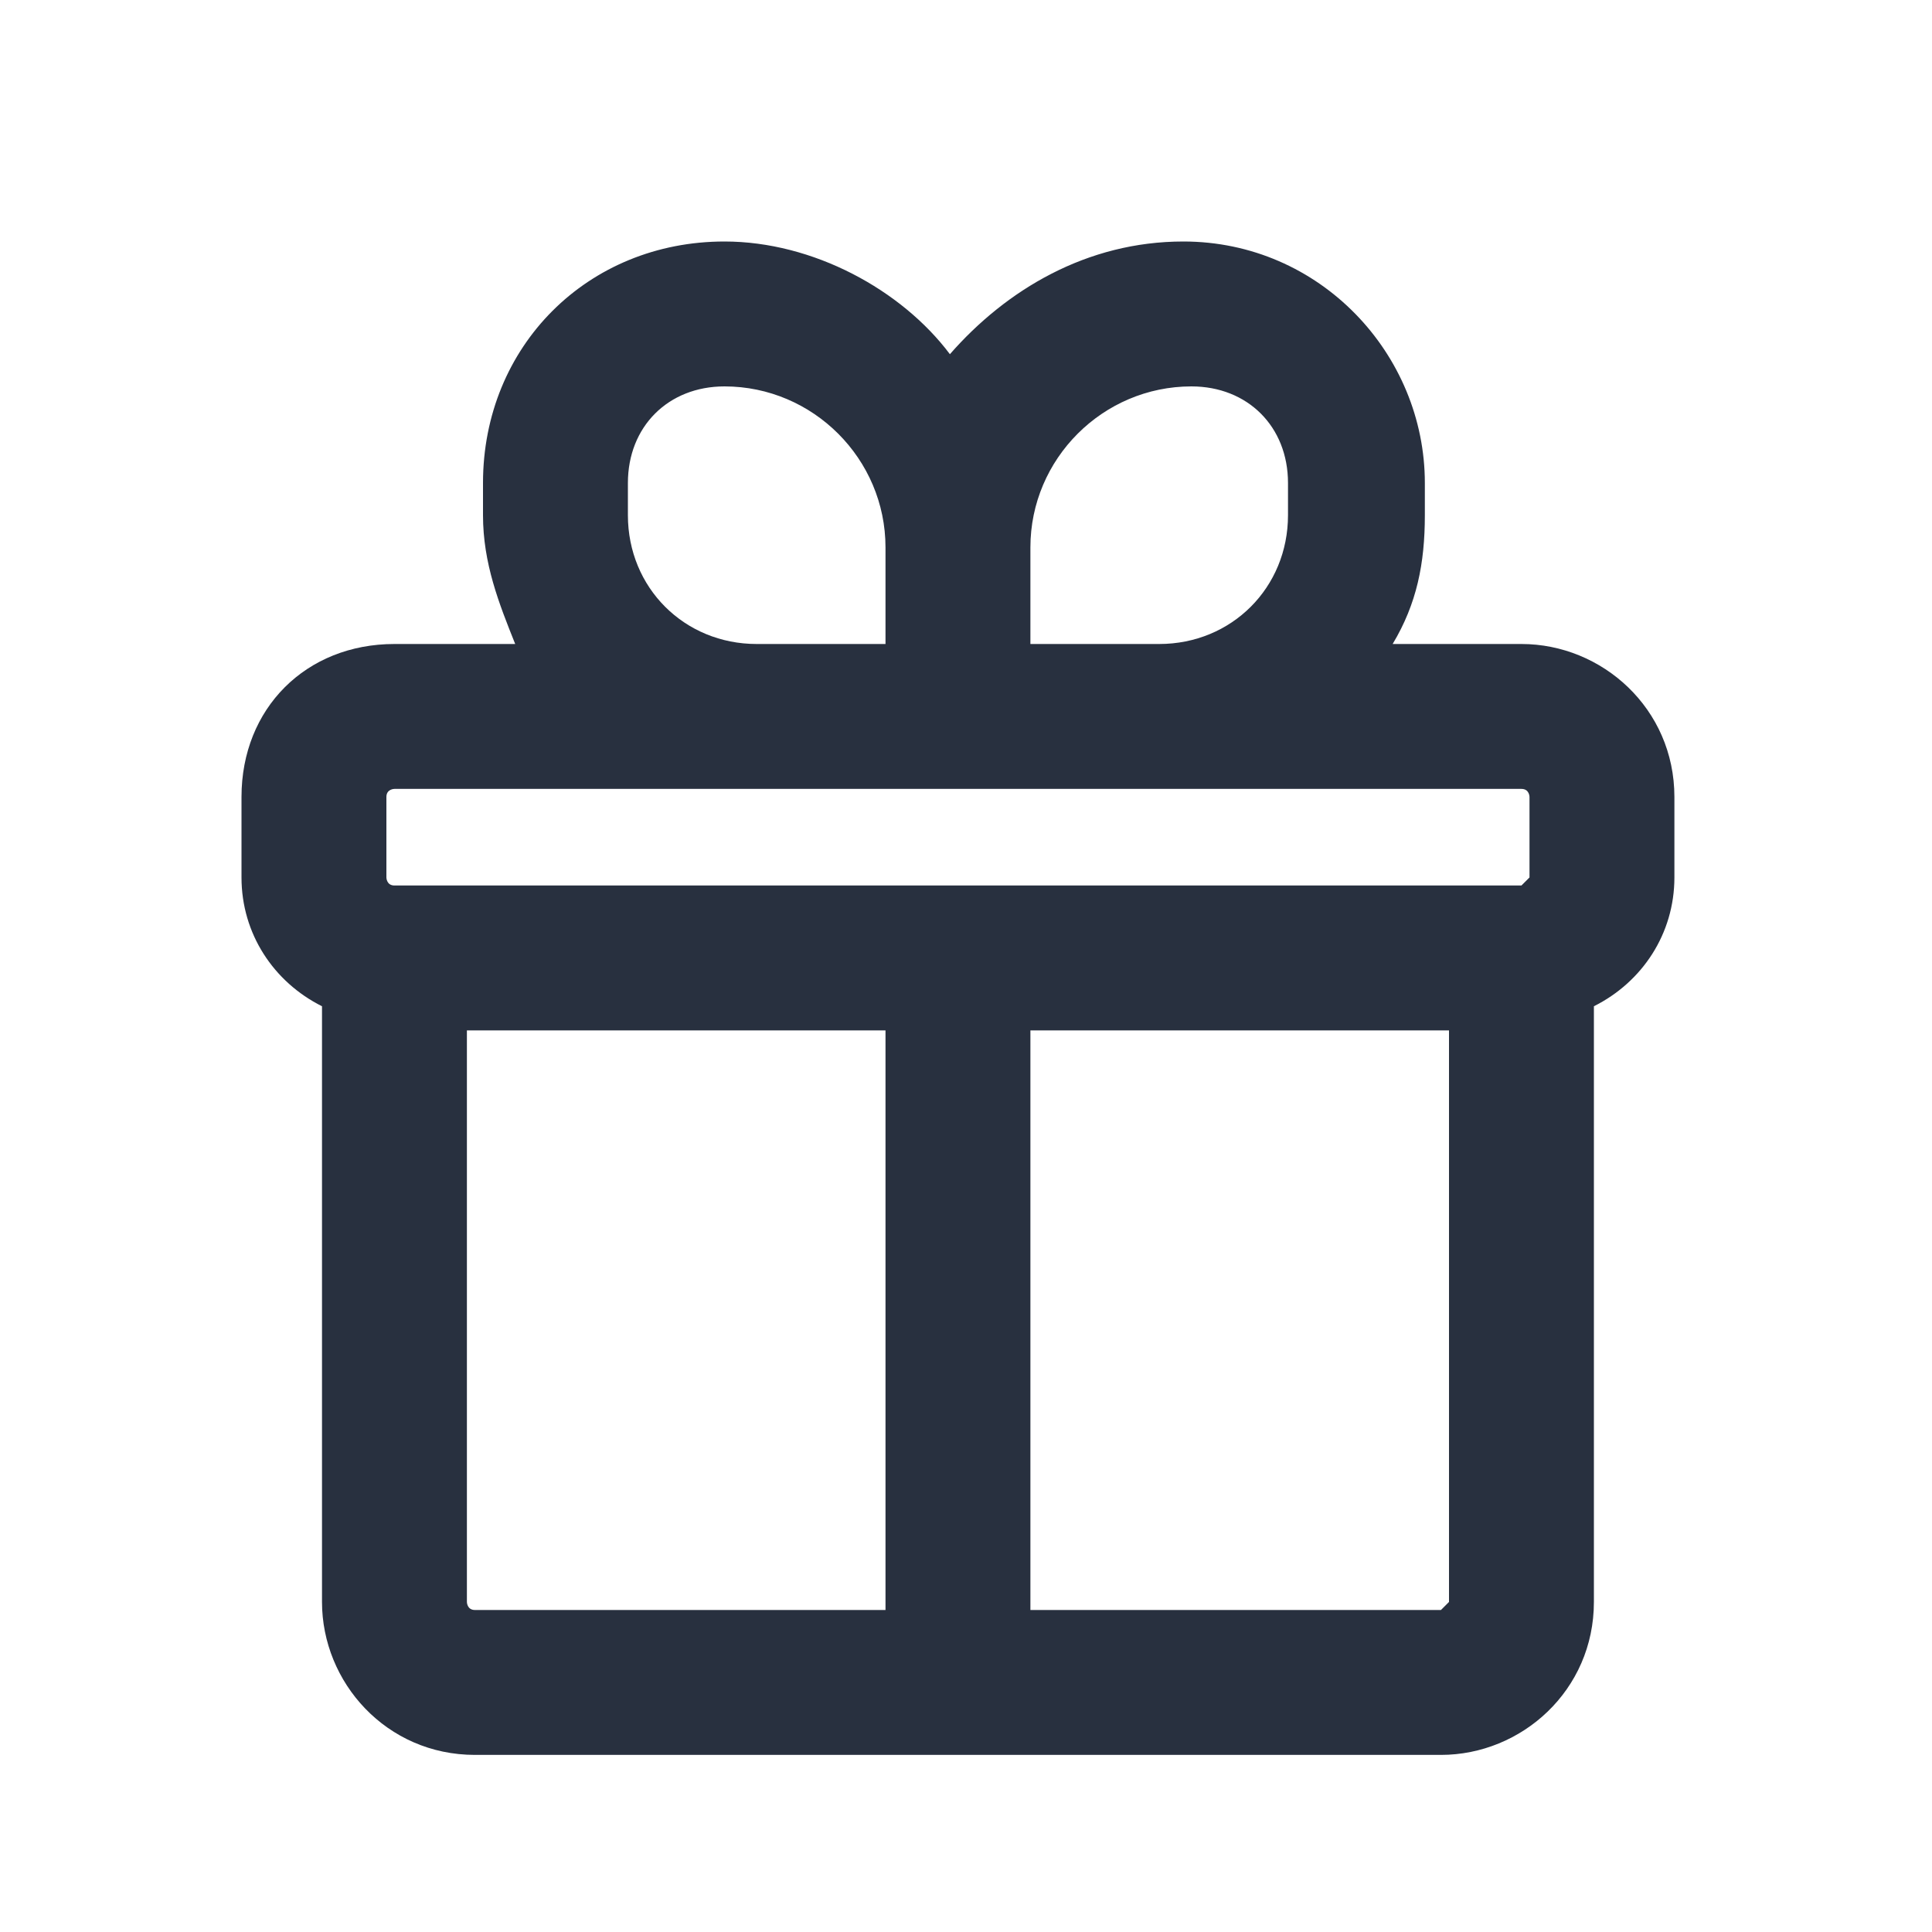
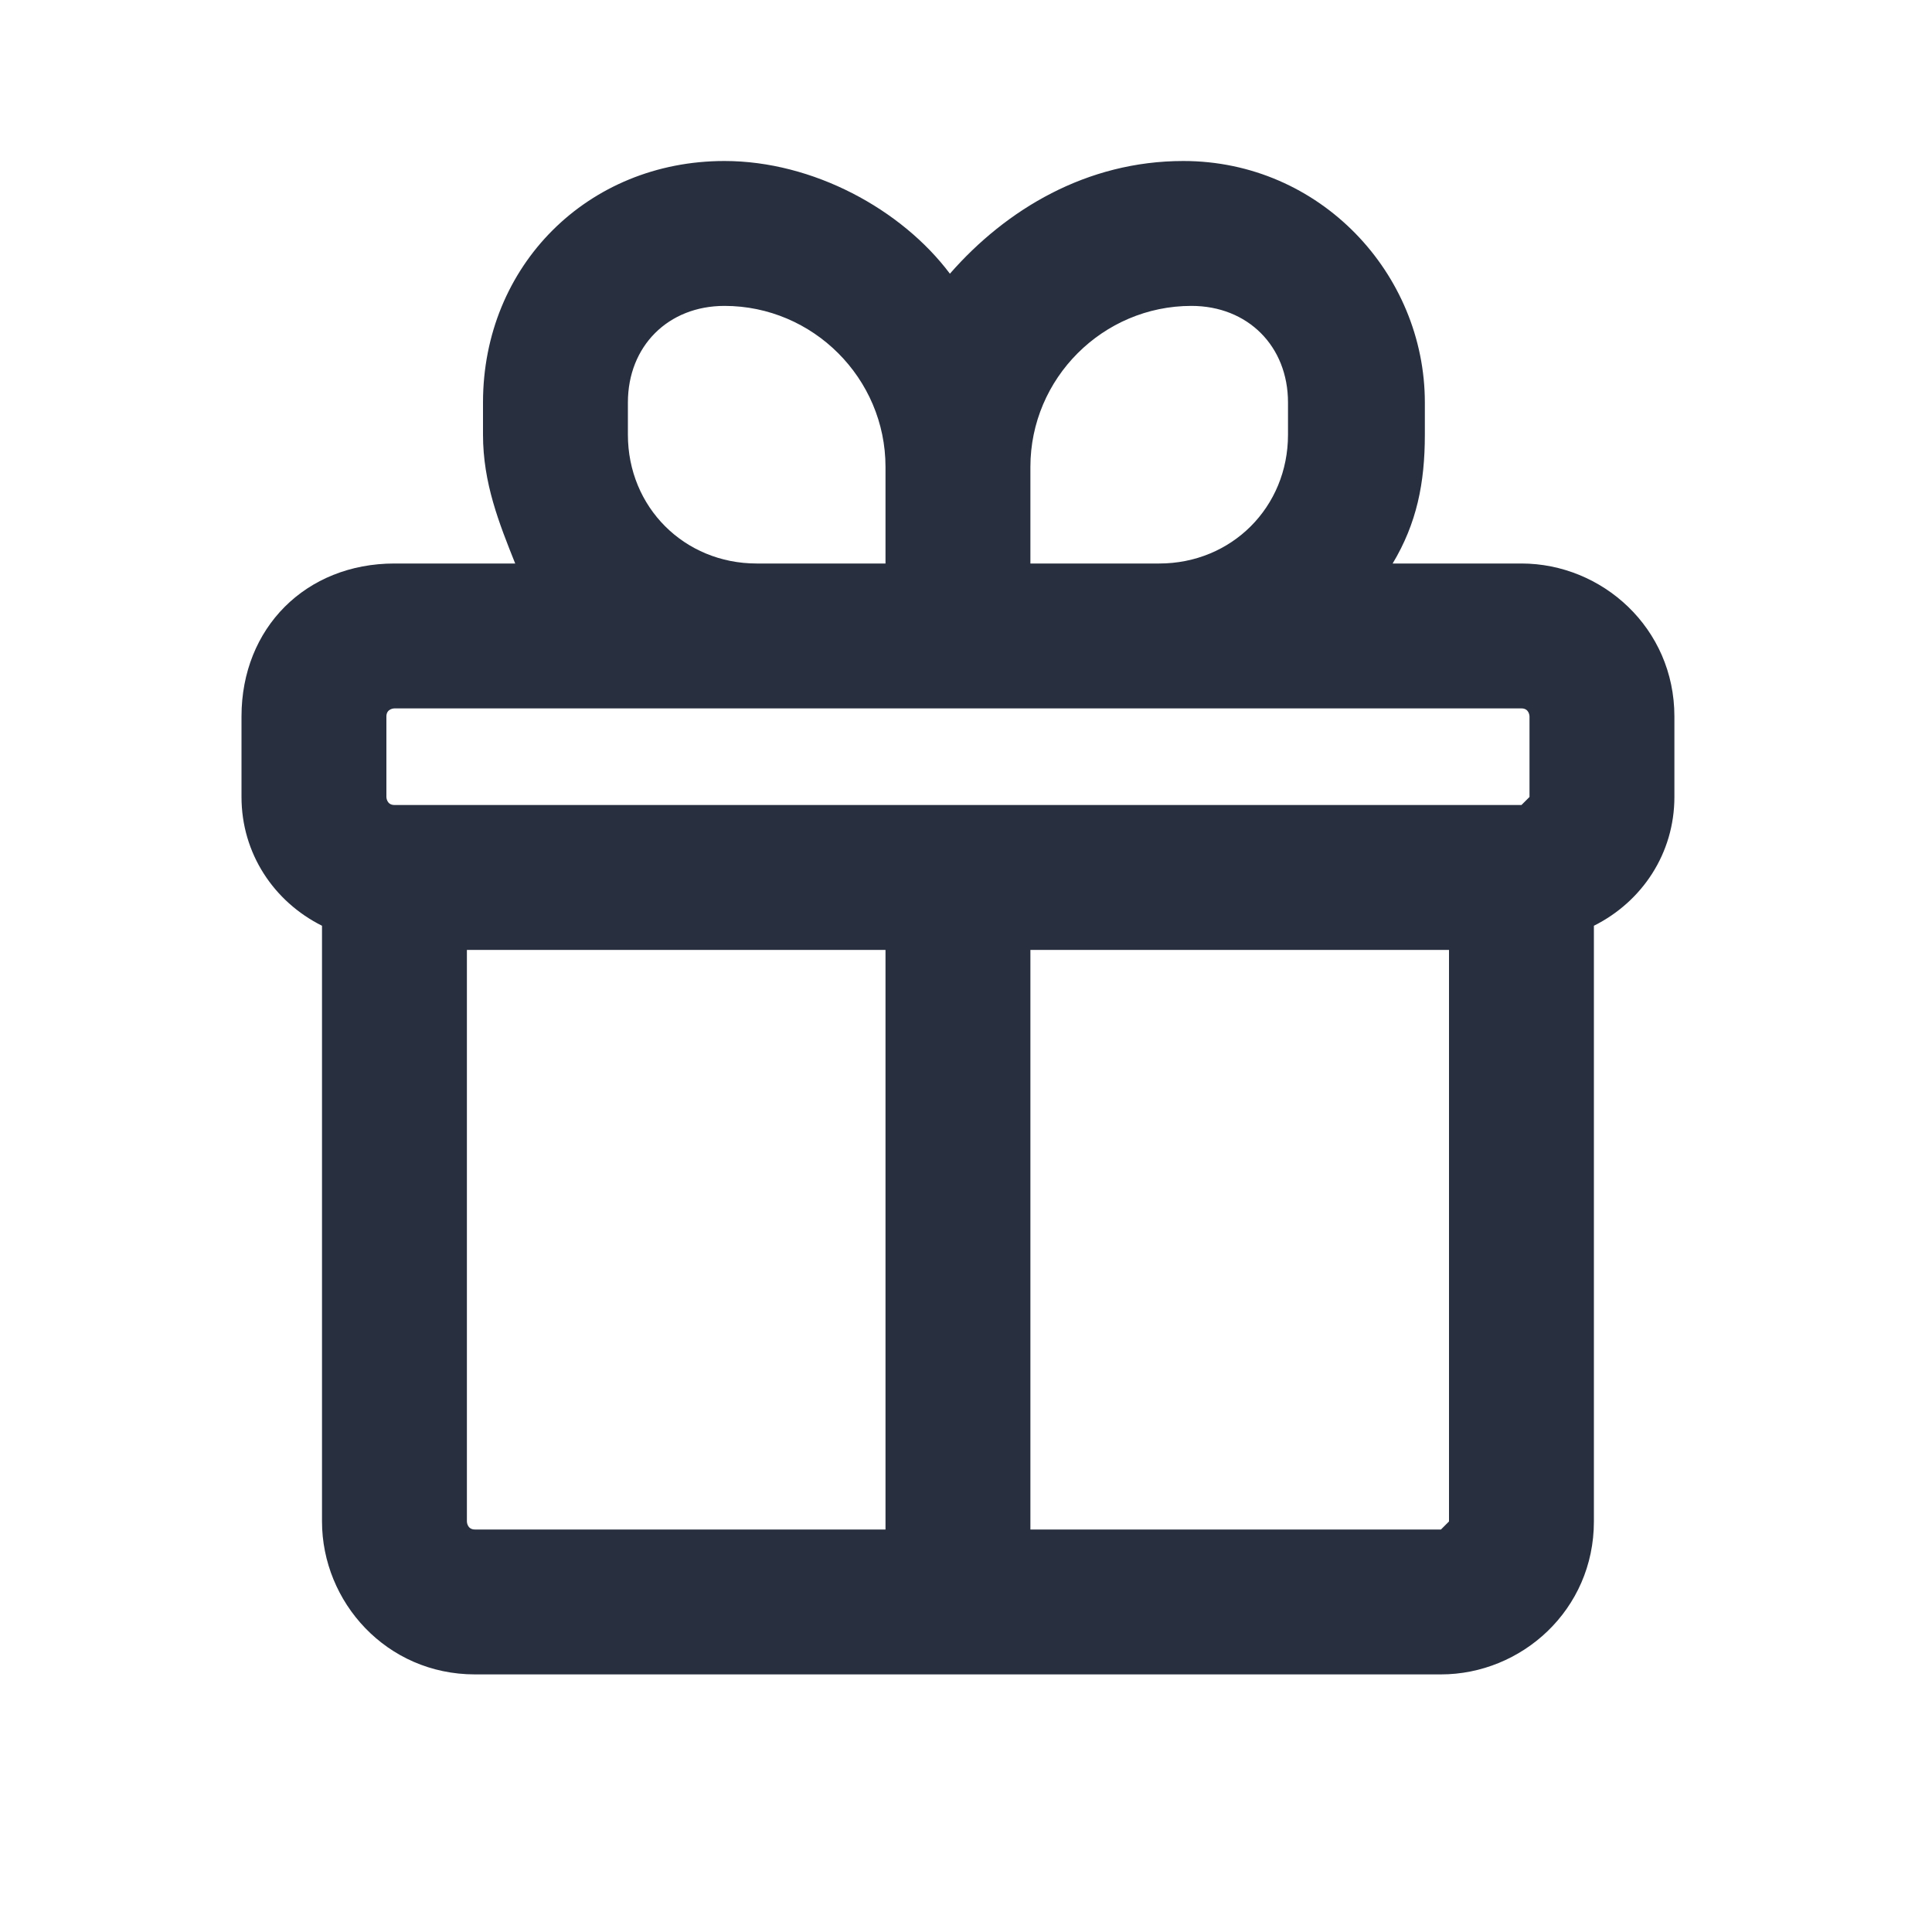
<svg xmlns="http://www.w3.org/2000/svg" width="24" height="24" fill="none">
-   <path fill="#28303F" d="M18.9 8h-1.6c.3-.5.4-1 .4-1.6V6c0-1.6-1.3-3-3-3-1.2 0-2.2.6-2.9 1.4C11.2 3.6 10.1 3 9 3 7.3 3 6 4.3 6 6v.4c0 .6.2 1.1.4 1.6H4.9C3.8 8 3 8.8 3 9.9v1c0 .7.4 1.3 1 1.6v7.4c0 1 .8 1.9 1.9 1.9h12c1 0 1.9-.8 1.9-1.9v-7.4c.6-.3 1-.9 1-1.6v-1c0-1.1-.9-1.9-1.9-1.9Zm-4.1-3.2c.7 0 1.2.5 1.2 1.2v.4c0 .9-.7 1.6-1.6 1.6h-1.6V6.8c0-1.1.9-2 2-2Zm-7 1.6V6c0-.7.5-1.2 1.2-1.2 1.1 0 2 .9 2 2V8H9.4c-.9 0-1.6-.7-1.6-1.6Zm-3 3.5c0-.1.1-.1.1-.1h14c.1 0 .1.1.1.1v1l-.1.1h-14c-.1 0-.1-.1-.1-.1v-1Zm1 10v-7.1H11V20H5.9c-.1 0-.1-.1-.1-.1Zm12.1.1h-5.1v-7.2H18v7.1l-.1.1Z" />
+   <path fill="#28303F" d="M18.9 7h-1.6c.3-.5.4-1 .4-1.6V5c0-1.6-1.3-3-3-3-1.2 0-2.2.6-2.9 1.4C11.2 2.6 10.1 2 9 2 7.3 2 6 3.3 6 5v.4c0 .6.2 1.1.4 1.6H4.9C3.8 7 3 7.8 3 8.9v1c0 .7.4 1.3 1 1.6v7.4c0 1 .8 1.9 1.9 1.9h12c1 0 1.9-.8 1.9-1.9v-7.4c.6-.3 1-.9 1-1.6v-1c0-1.1-.9-1.9-1.9-1.9Zm-4.1-3.2c.7 0 1.2.5 1.2 1.2v.4c0 .9-.7 1.6-1.6 1.6h-1.6V5.8c0-1.1.9-2 2-2Zm-7 1.6V5c0-.7.5-1.2 1.2-1.2 1.1 0 2 .9 2 2V7H9.4c-.9 0-1.6-.7-1.6-1.6Zm-3 3.5c0-.1.1-.1.1-.1h14c.1 0 .1.1.1.1v1l-.1.1h-14c-.1 0-.1-.1-.1-.1v-1Zm1 10v-7.1H11V19H5.9c-.1 0-.1-.1-.1-.1Zm12.1.1h-5.1v-7.2H18v7.1l-.1.1Z" />
</svg>
